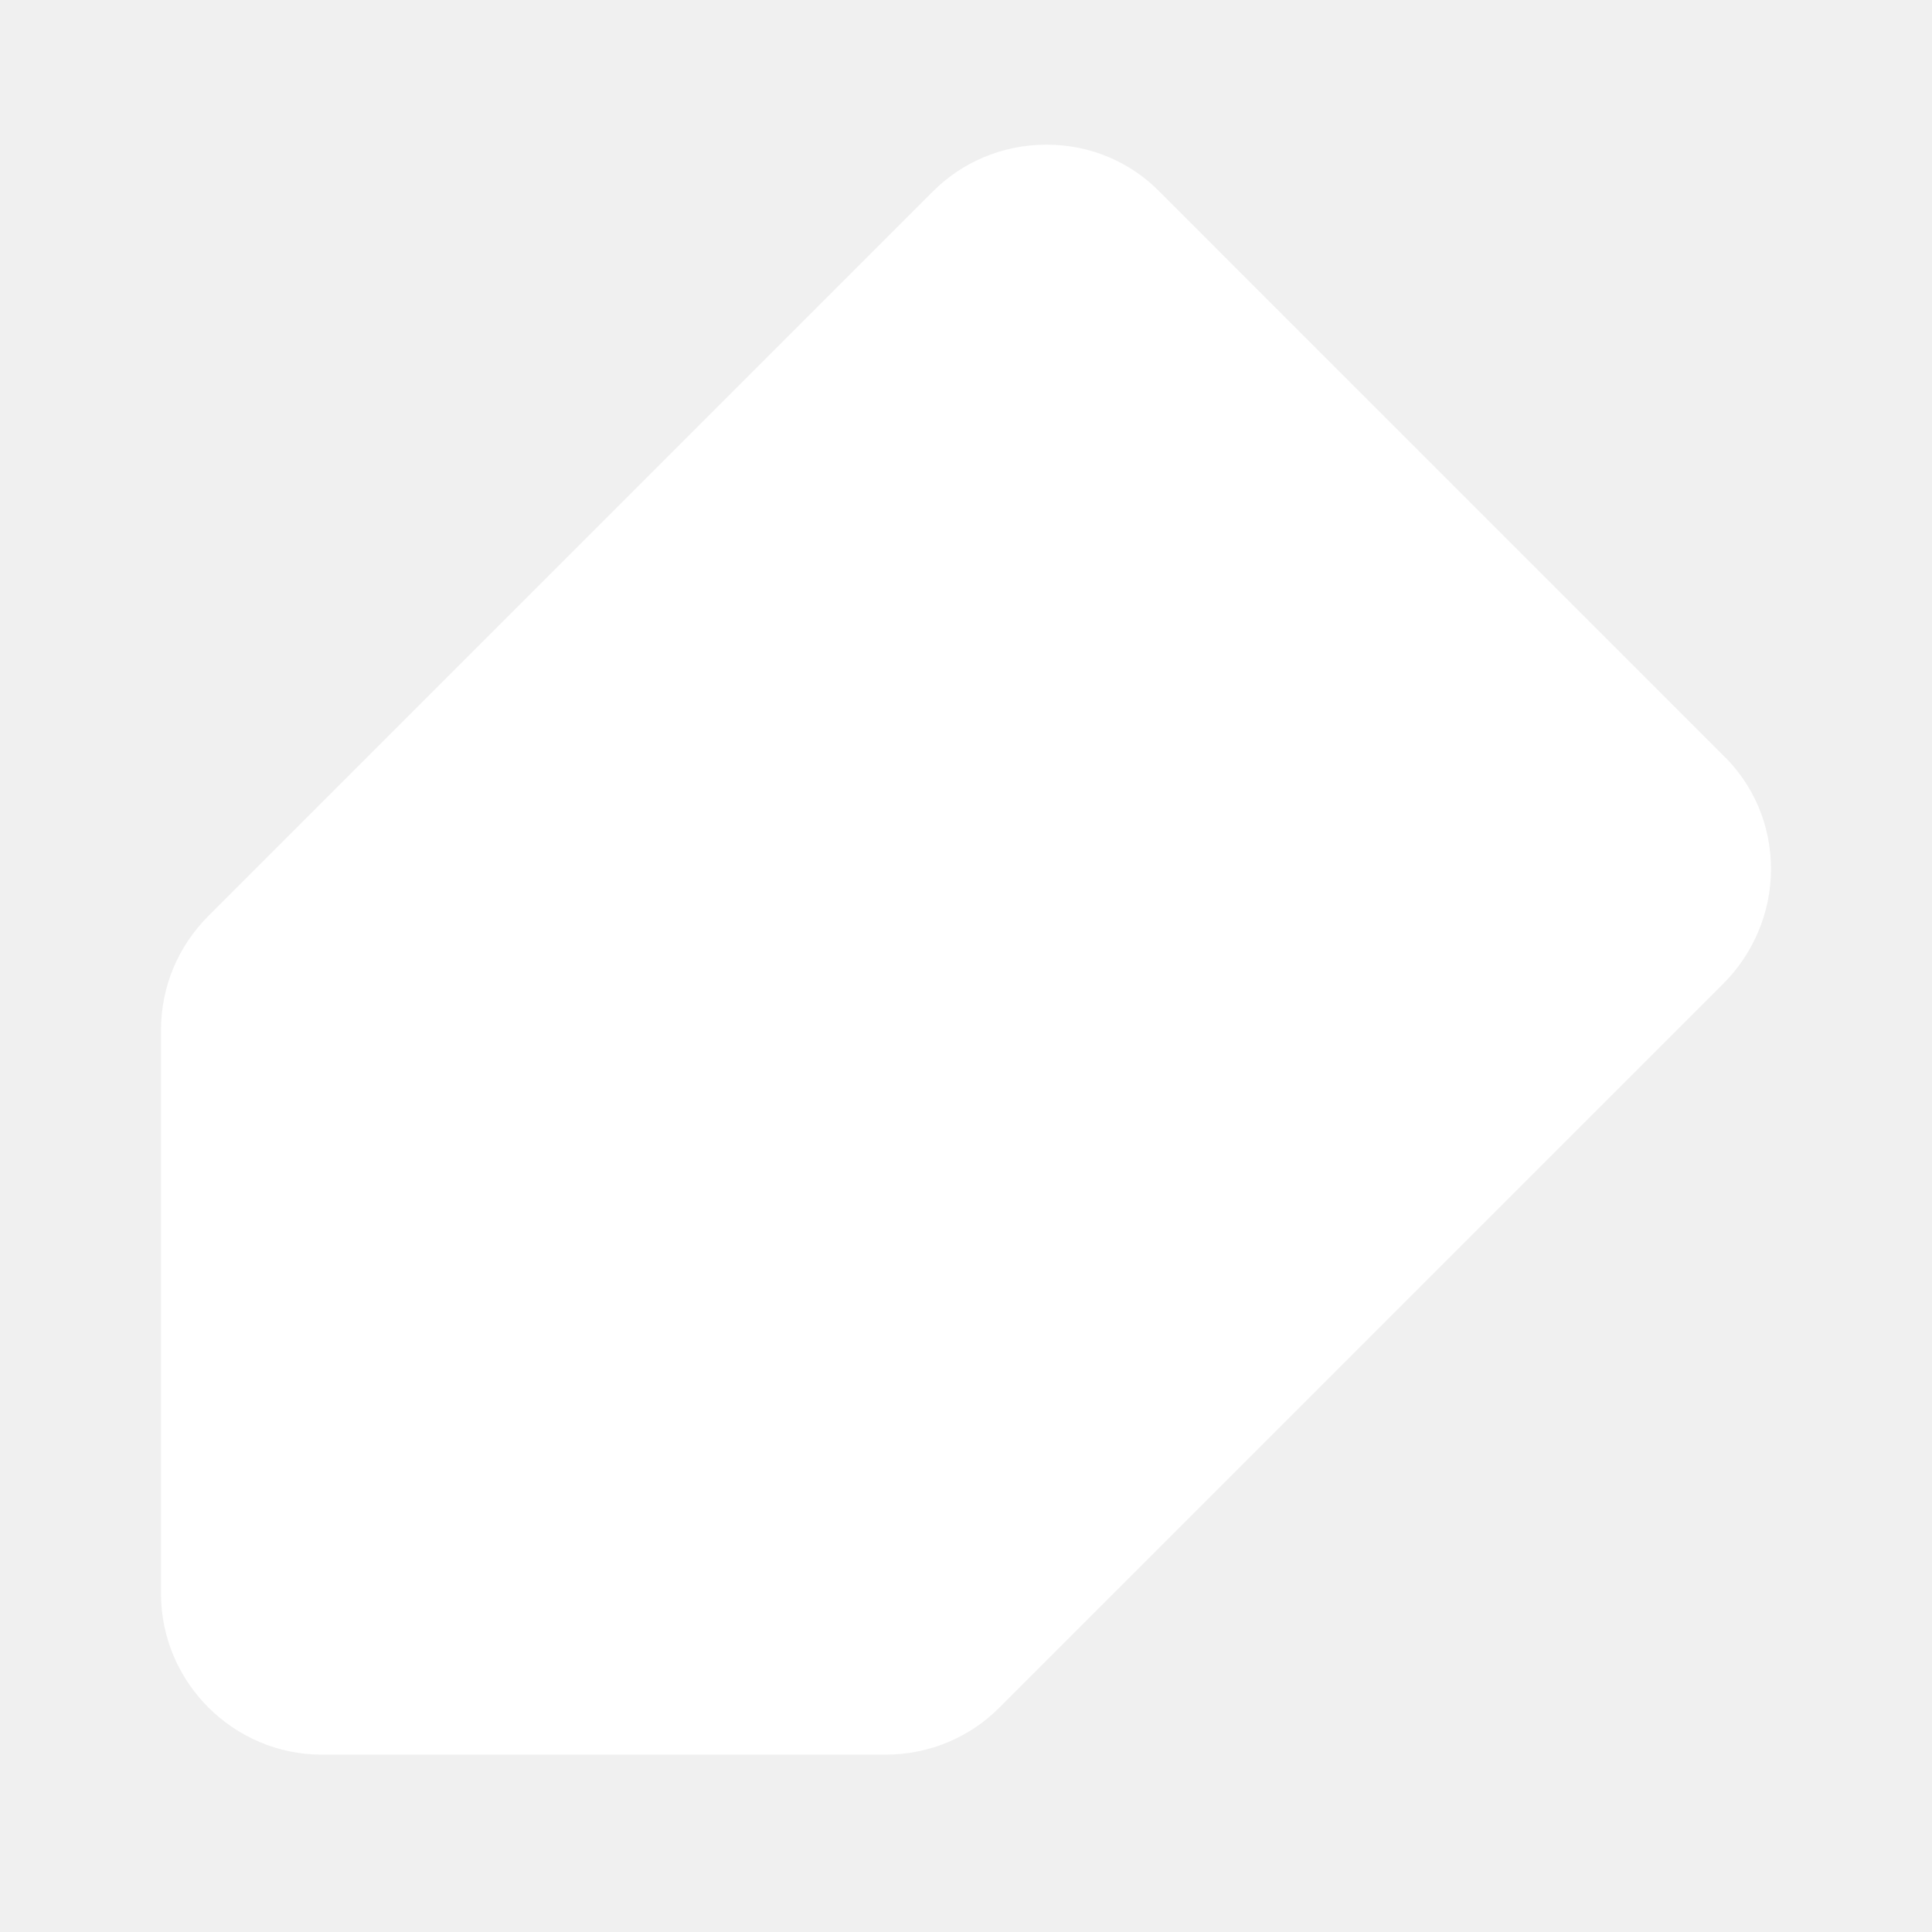
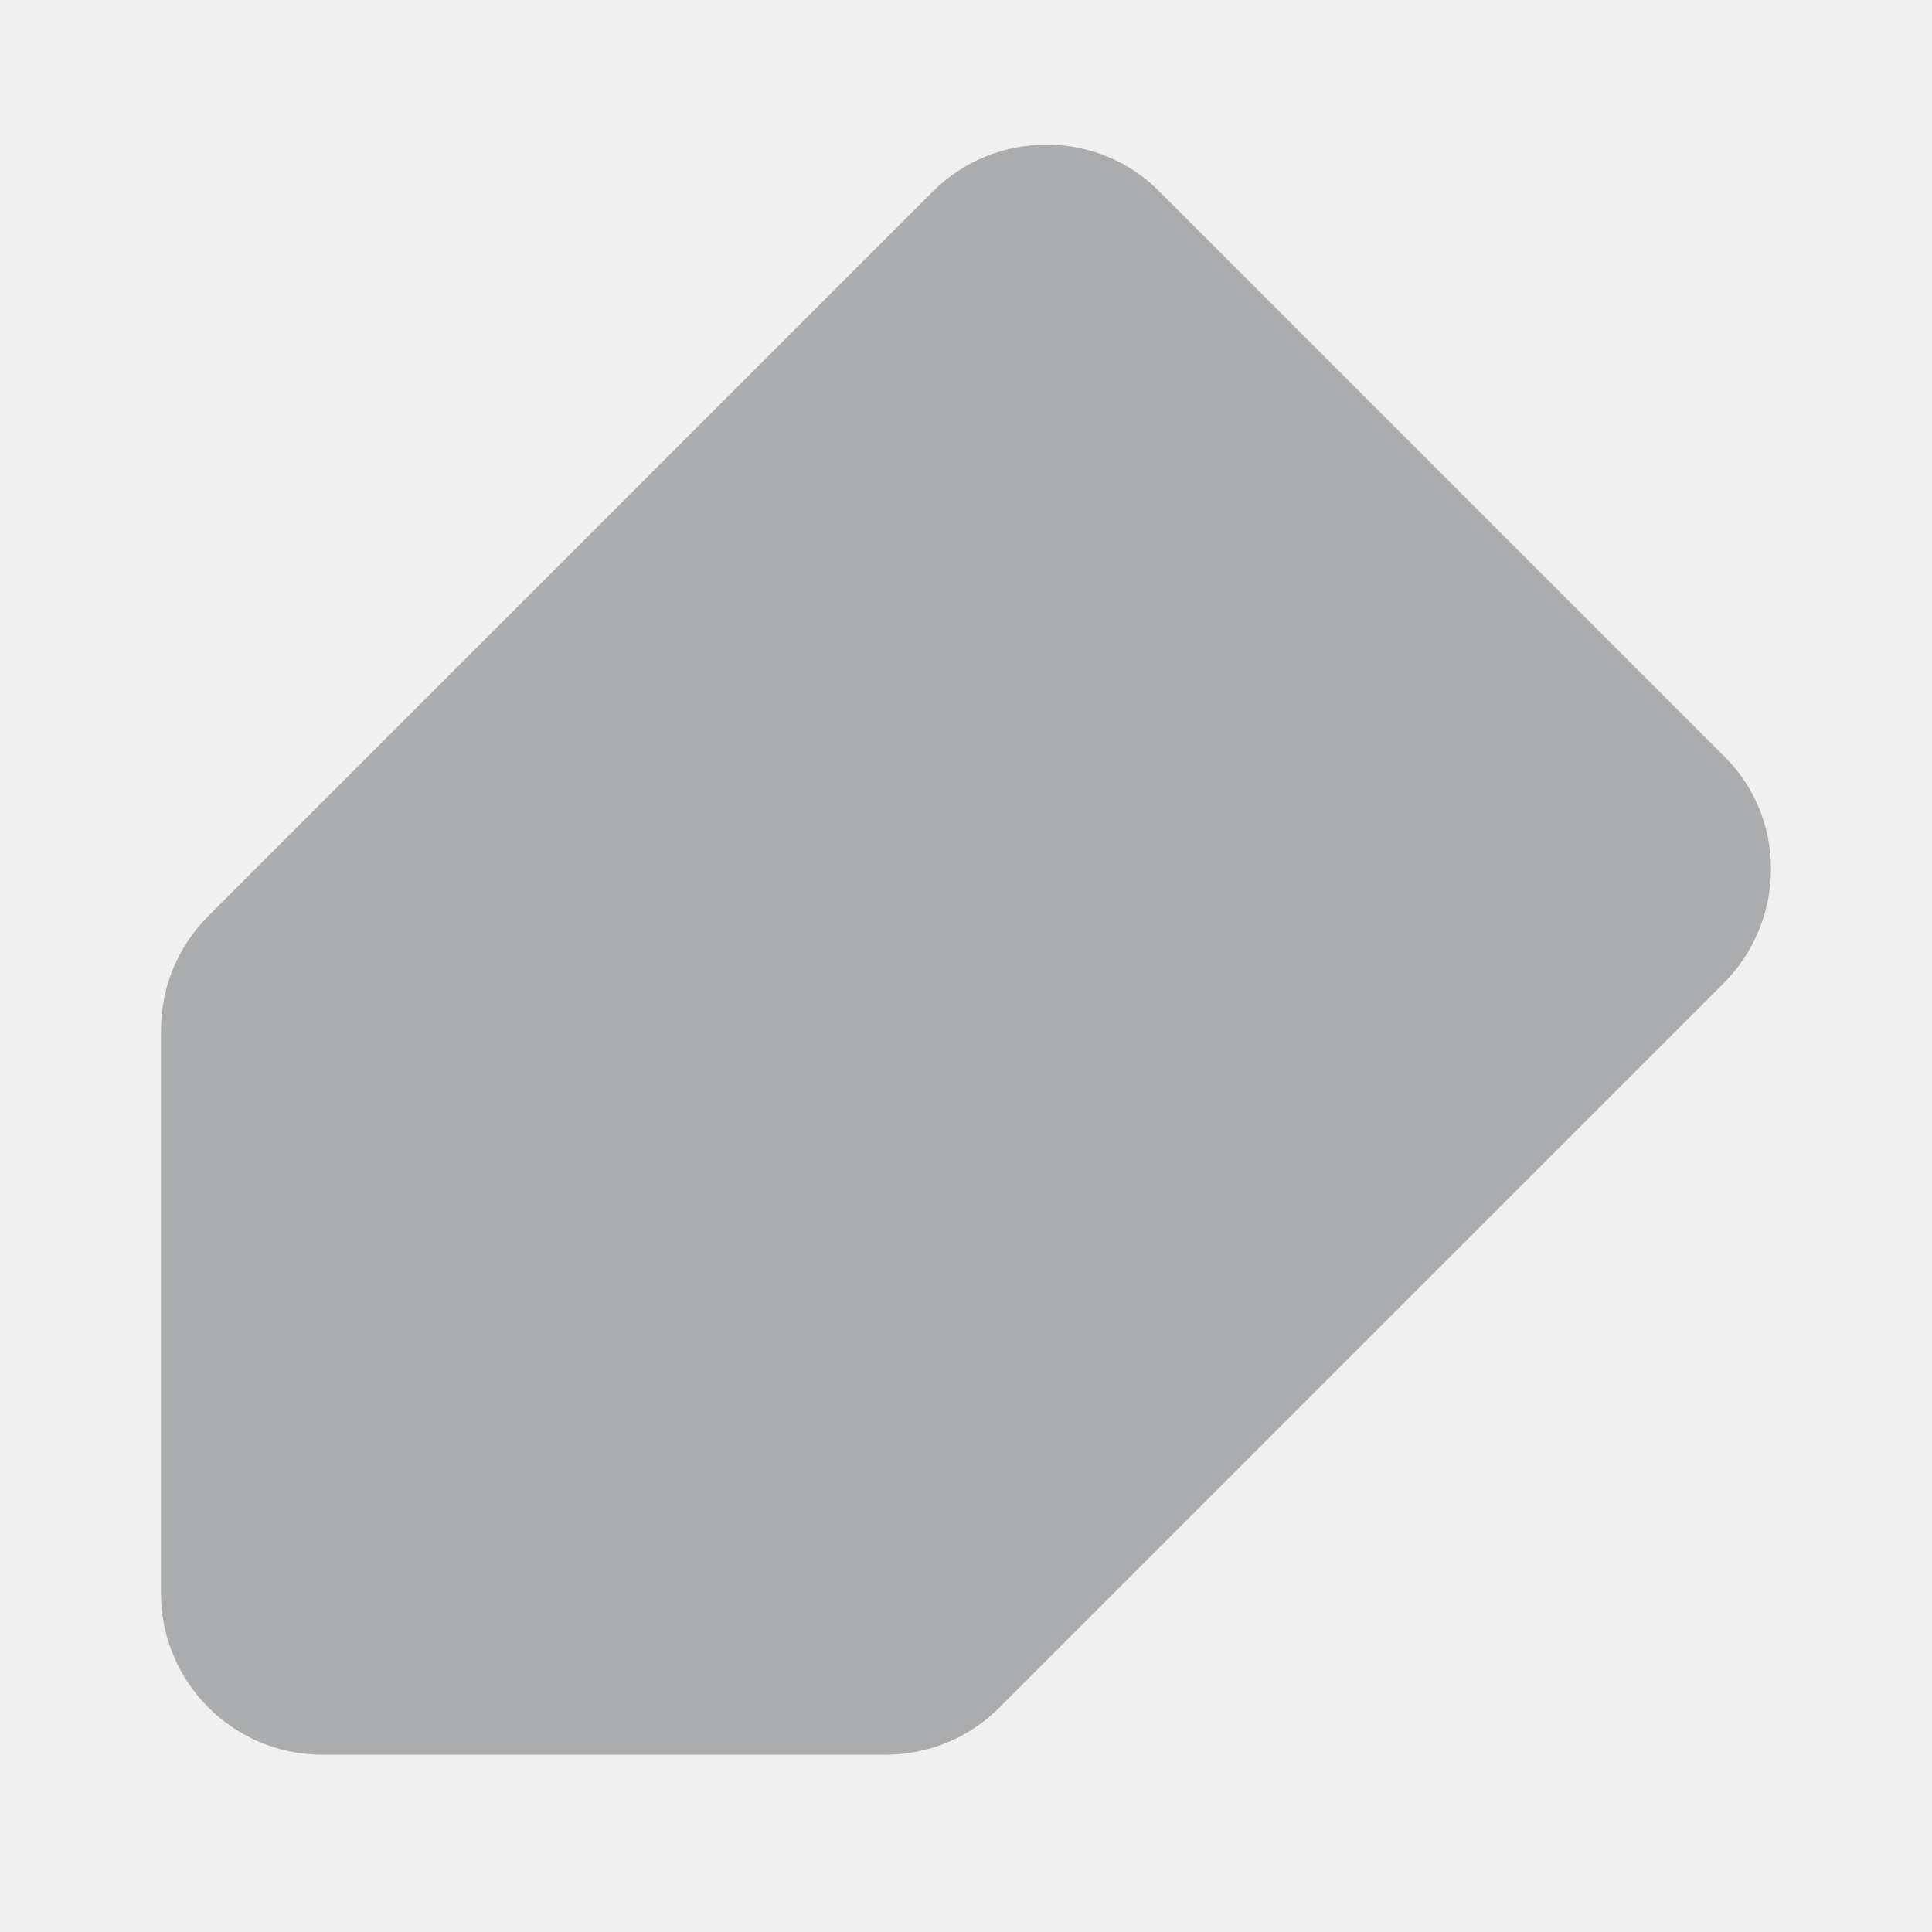
<svg xmlns="http://www.w3.org/2000/svg" width="24" height="24" viewBox="0 0 24 24" version="1.1" id="svg6">
  <defs id="defs10" />
  <path d="M 0,24 H 24 V 0 H 0 Z" id="path2" style="fill:none" />
-   <g id="g826" style="fill:#ffffff">
-     <path id="path822" d="m 21.41,12.217 -9,9 c -0.36,0.36 -0.86,0.58 -1.41,0.58 H 4 c -1.1,0 -2,-0.9 -2,-2 v -7 c 0,-0.55 0.22,-1.05 0.59,-1.42 l 9,-9 c 0.36,-0.36 0.86,-0.58 1.41,-0.58 0.55,0 1.05,0.22 1.41,0.59 l 7,7 c 0.37,0.36 0.59,0.86 0.59,1.41 0,0.55 -0.23,1.06 -0.59,1.42 z" style="fill:#ffffff" />
-     <path id="path4" d="m 5.5,16.797 c -0.83,0 -1.5,0.67 -1.5,1.5 0,0.83 0.67,1.5 1.5,1.5 0.83,0 1.5,-0.67 1.5,-1.5 0,-0.83 -0.67,-1.5 -1.5,-1.5 z" style="fill:#ffffff" />
+   <g id="g826" style="fill:#aaacad;fill-opacity:1">
+     <path id="path822" d="m 21.41,12.217 -9,9 c -0.36,0.36 -0.86,0.58 -1.41,0.58 H 4 c -1.1,0 -2,-0.9 -2,-2 v -7 c 0,-0.55 0.22,-1.05 0.59,-1.42 l 9,-9 c 0.36,-0.36 0.86,-0.58 1.41,-0.58 0.55,0 1.05,0.22 1.41,0.59 l 7,7 c 0.37,0.36 0.59,0.86 0.59,1.41 0,0.55 -0.23,1.06 -0.59,1.42 z" style="fill:#aaacad;fill-opacity:1" />
+     <path id="path4" d="m 5.5,16.797 c -0.83,0 -1.5,0.67 -1.5,1.5 0,0.83 0.67,1.5 1.5,1.5 0.83,0 1.5,-0.67 1.5,-1.5 0,-0.83 -0.67,-1.5 -1.5,-1.5 z" style="fill:#aaacad;fill-opacity:1" />
  </g>
</svg>
